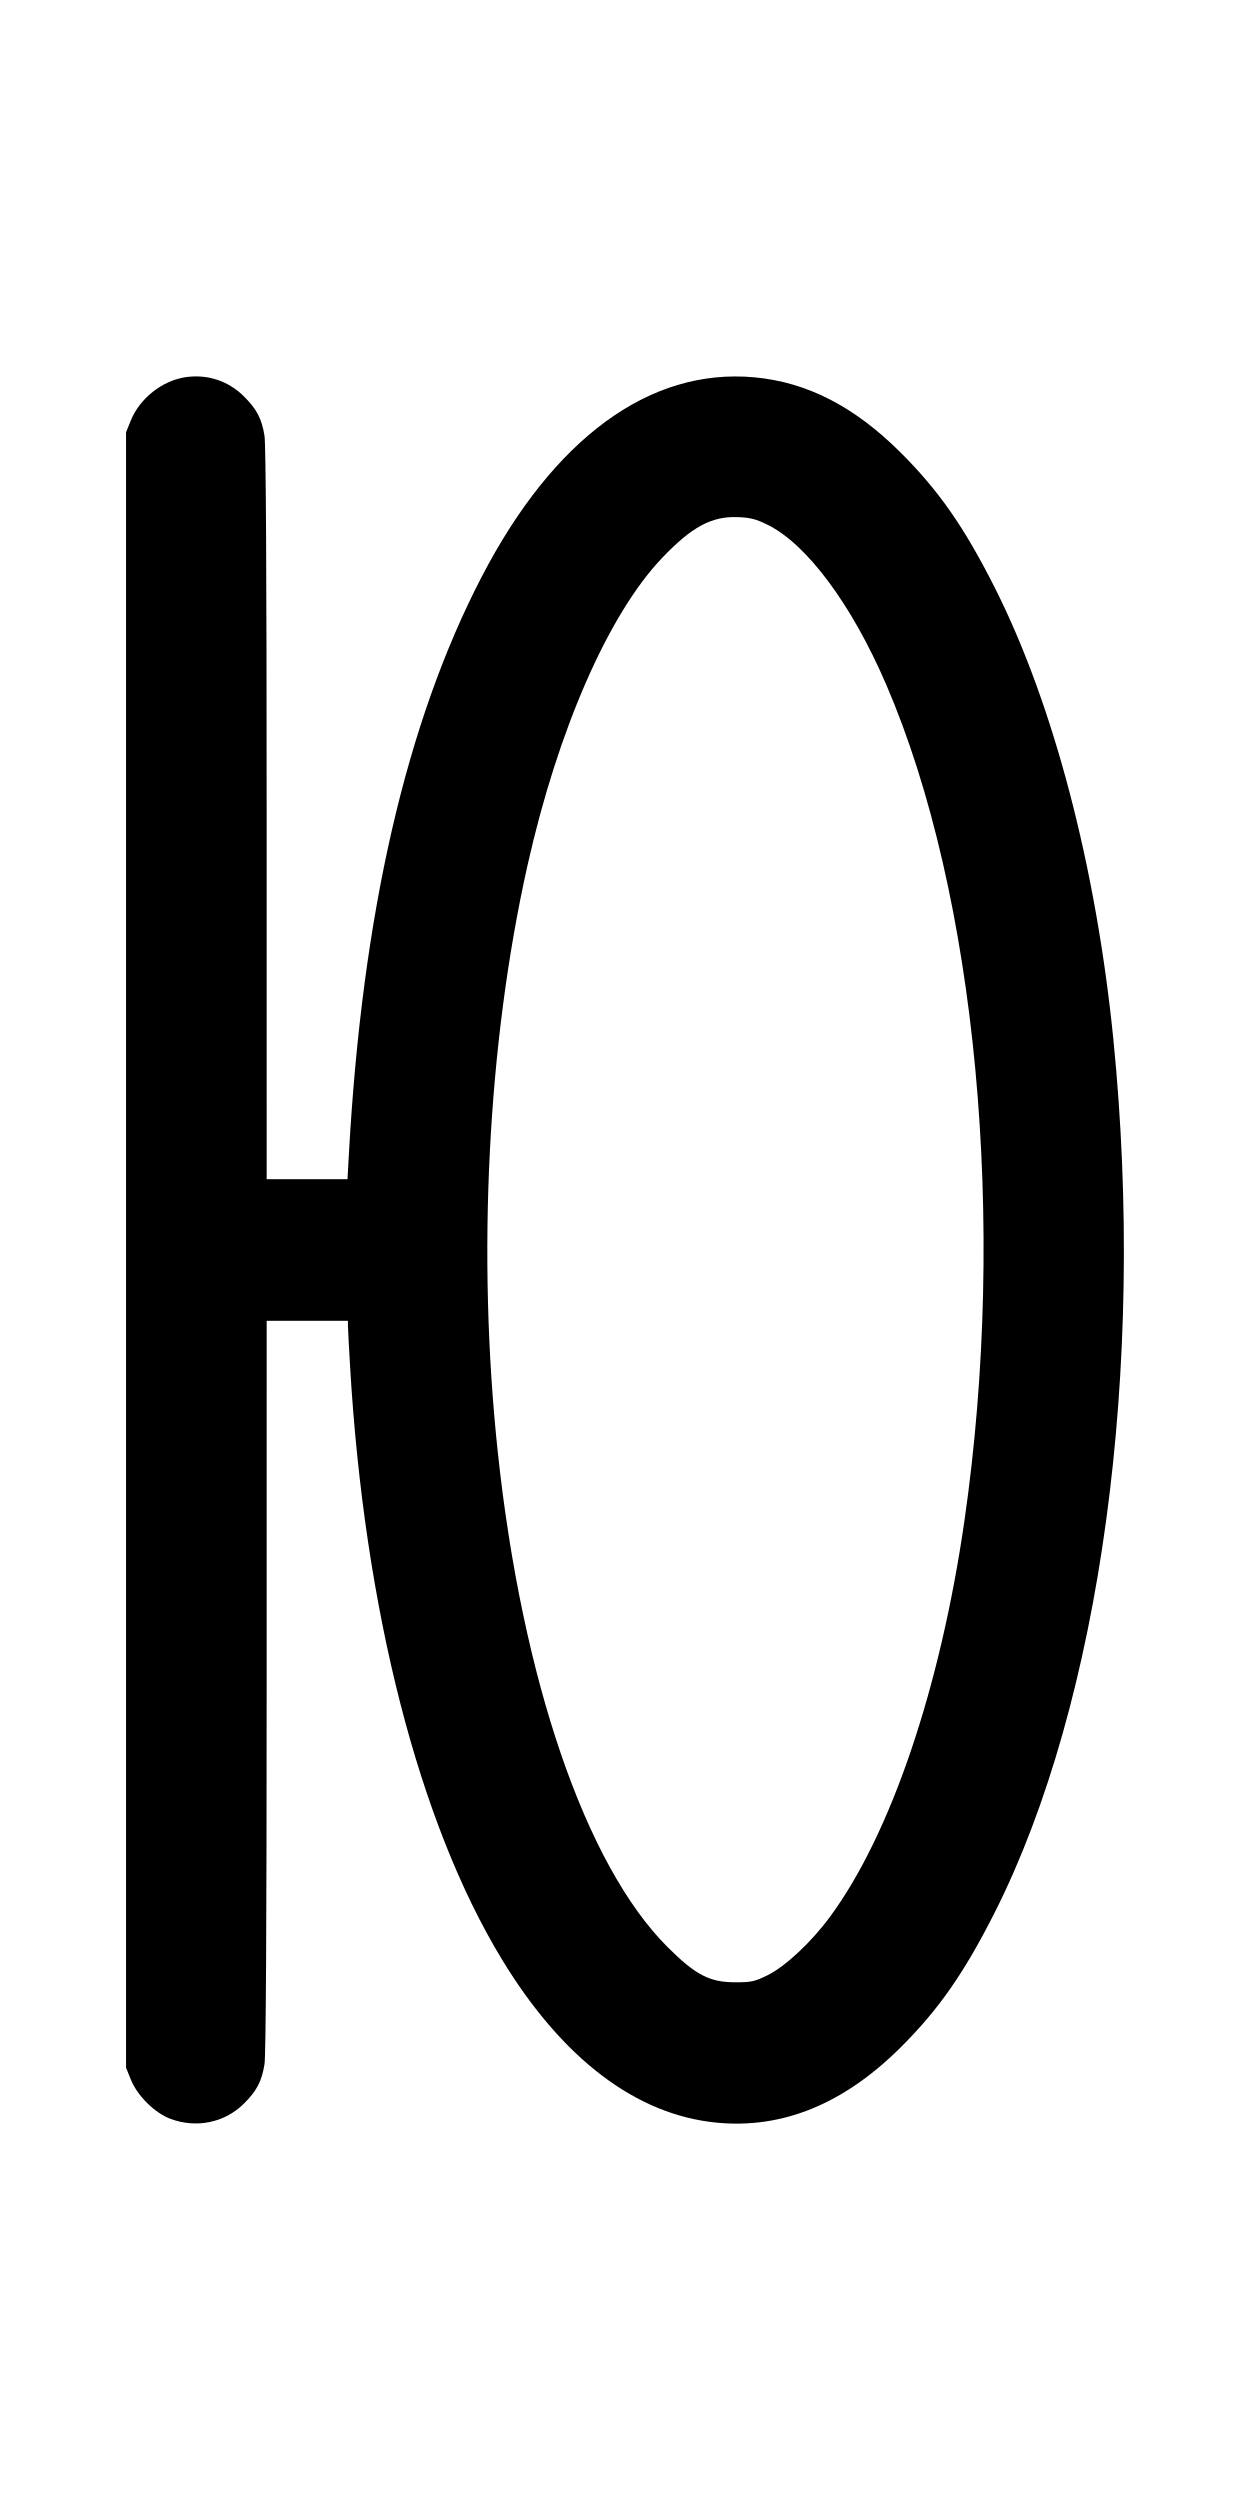
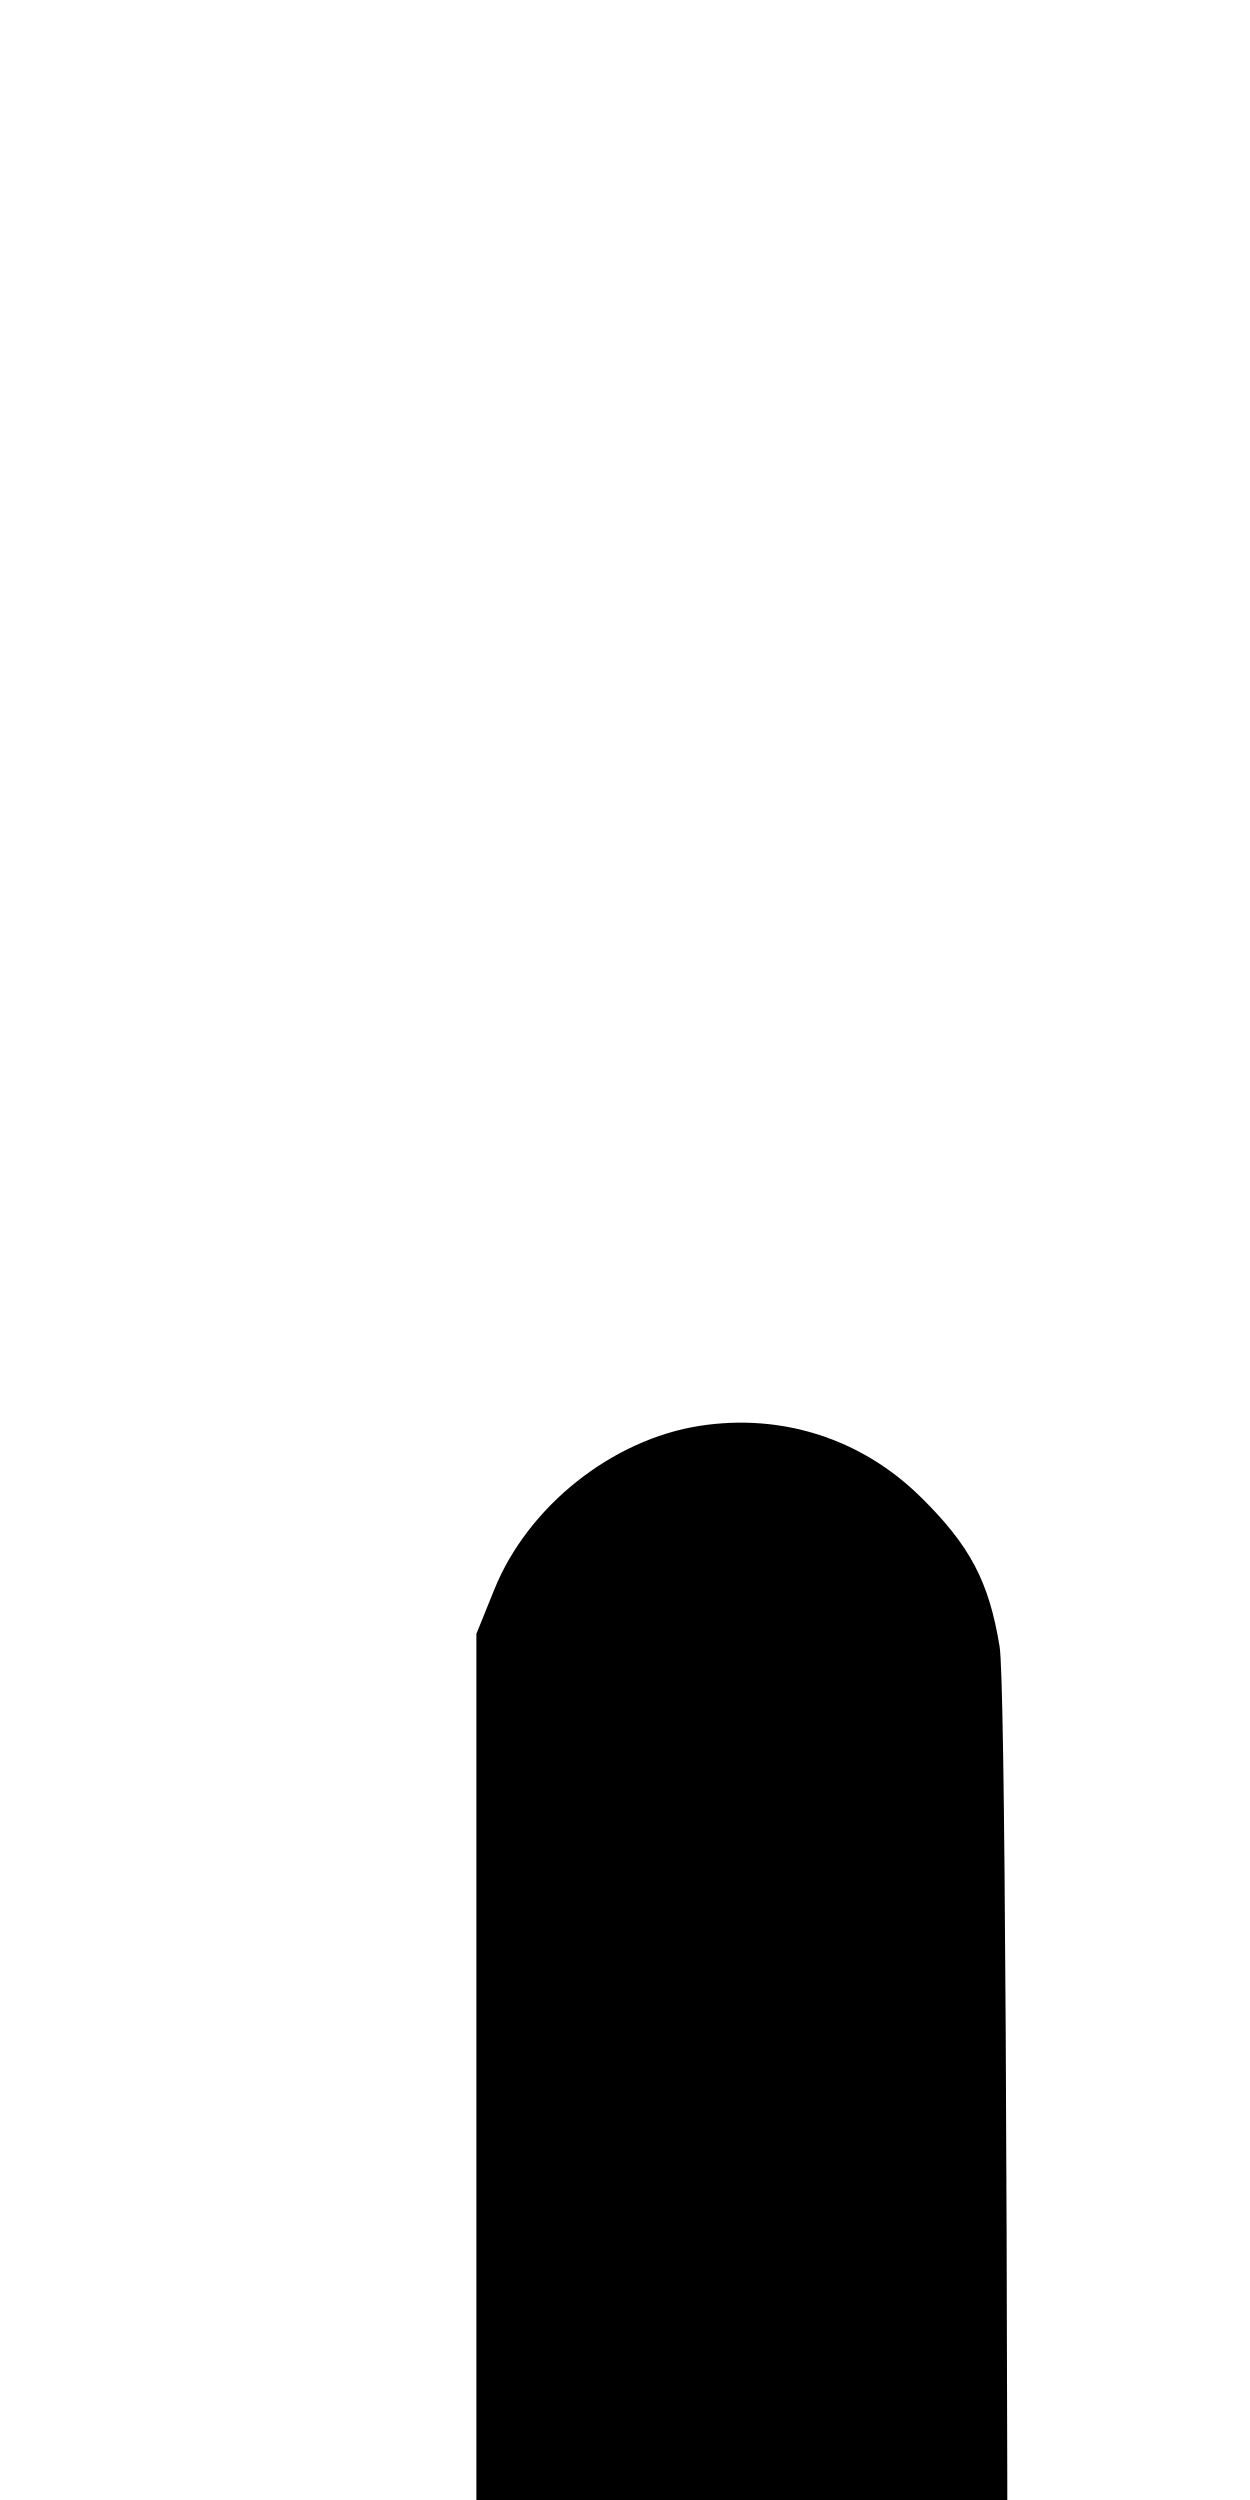
- <svg xmlns="http://www.w3.org/2000/svg" width="500" height="1000" viewBox="0 0 500 1000" version="1.1" id="svg5">
+ <svg xmlns="http://www.w3.org/2000/svg" width="500" height="1000" viewBox="0 0 132.292 264.583" version="1.1" id="svg5">
  <path d="M74.059 150.902 C 64.770 152.341,55.872 159.425,52.320 168.209 L 50.417 172.917 50.417 500.000 L 50.417 827.083 52.333 831.826 C 54.957 838.319,61.859 845.161,68.174 847.529 C 78.502 851.401,89.781 849.108,97.429 841.579 C 102.666 836.424,104.674 832.617,105.793 825.726 C 106.362 822.217,106.656 770.904,106.660 674.375 L 106.667 528.333 122.917 528.333 L 139.167 528.333 139.175 530.208 C 139.179 531.240,139.556 538.458,140.012 546.250 C 145.724 643.810,167.470 728.883,200.694 783.637 C 224.900 823.531,254.524 846.027,286.875 849.083 C 313.064 851.557,337.433 841.594,360.049 819.167 C 375.336 804.007,385.614 789.289,397.879 765.000 C 440.318 680.952,458.494 547.271,445.354 415.833 C 438.436 346.638,421.310 281.405,397.879 235.000 C 385.634 210.750,375.378 196.060,360.059 180.831 C 341.660 162.539,322.808 152.871,301.753 150.928 C 259.919 147.068,221.385 175.297,192.581 230.905 C 162.404 289.163,144.852 365.600,139.542 461.875 L 139.002 471.667 122.834 471.667 L 106.667 471.667 106.660 325.625 C 106.656 229.096,106.362 177.783,105.793 174.274 C 104.674 167.383,102.666 163.576,97.429 158.421 C 91.174 152.264,82.756 149.556,74.059 150.902 M307.045 209.919 C 322.715 217.634,340.630 241.736,354.388 273.610 C 390.653 357.633,402.982 489.136,385.769 608.333 C 376.092 675.346,356.363 733.525,332.112 766.567 C 324.616 776.779,314.180 786.568,307.044 790.081 C 301.856 792.635,300.579 792.917,294.167 792.917 C 283.832 792.917,278.227 790.005,267.009 778.808 C 234.282 746.143,208.848 671.994,199.115 580.870 C 190.744 502.500,195.048 417.372,210.979 346.250 C 223.156 291.885,243.435 245.576,264.905 223.103 C 276.730 210.727,284.618 206.469,295.018 206.852 C 300.179 207.043,302.303 207.584,307.045 209.919 " stroke="none" fill-rule="evenodd" fill="black" />
</svg>
